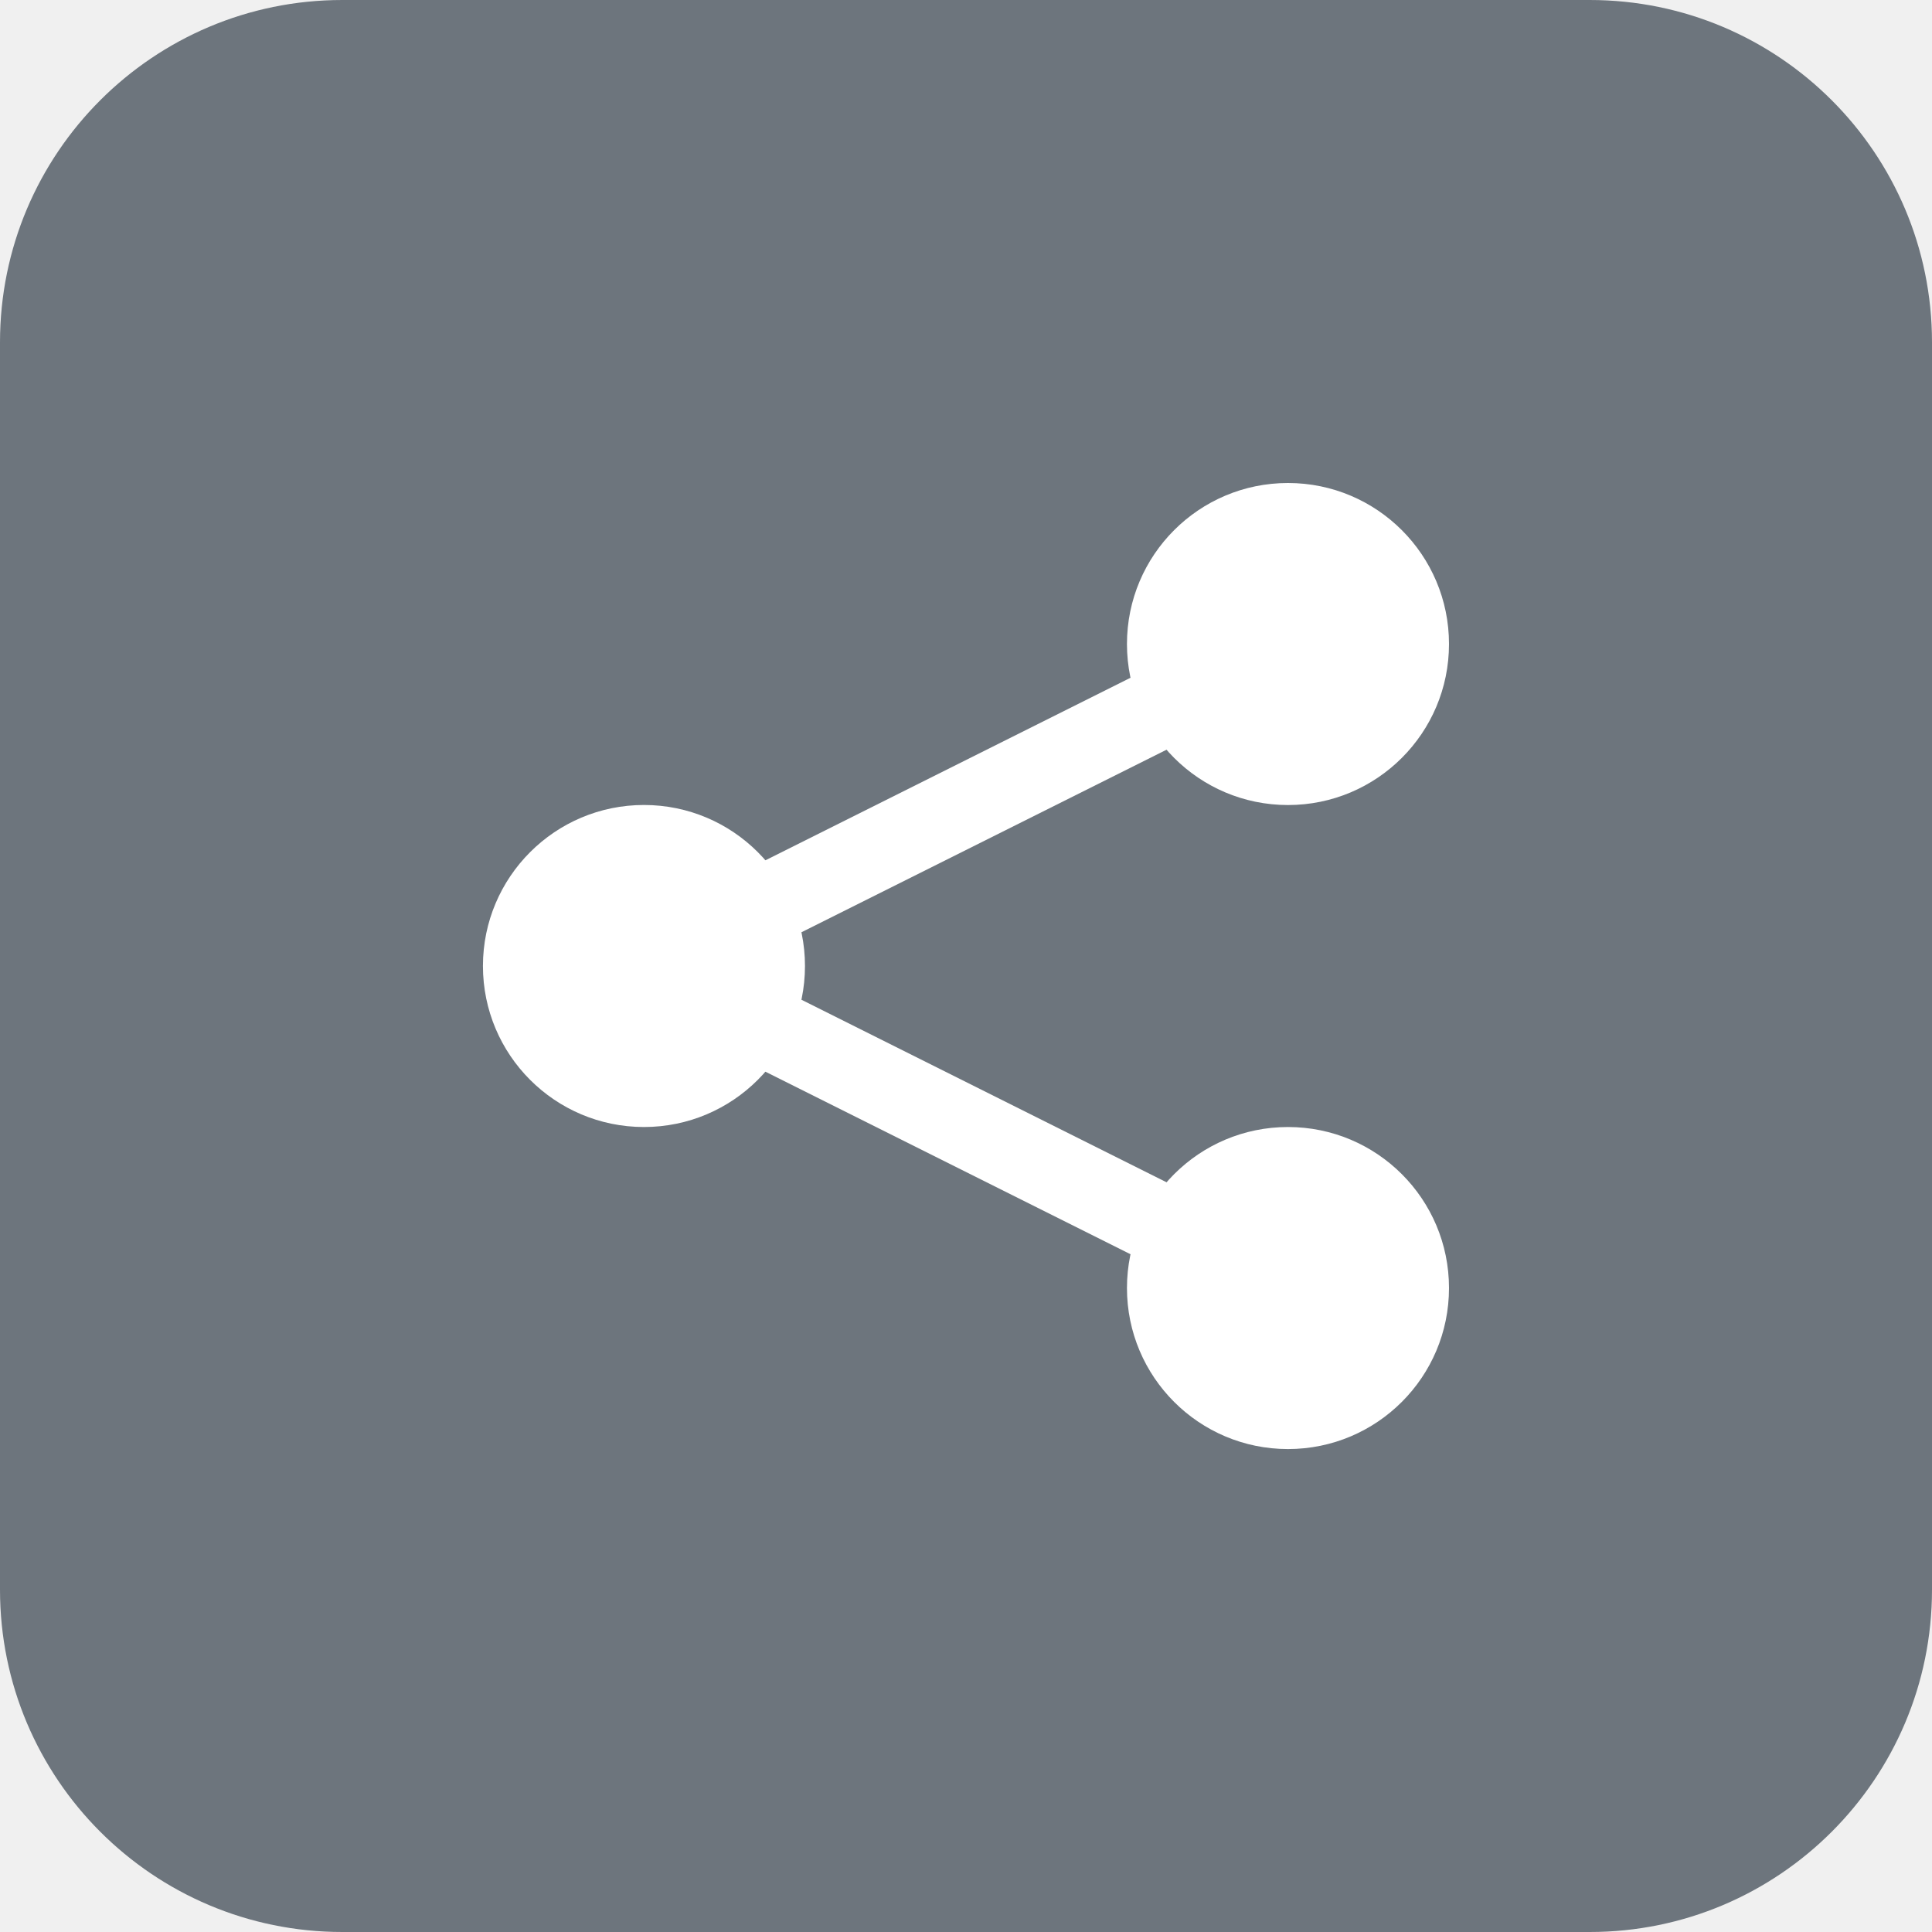
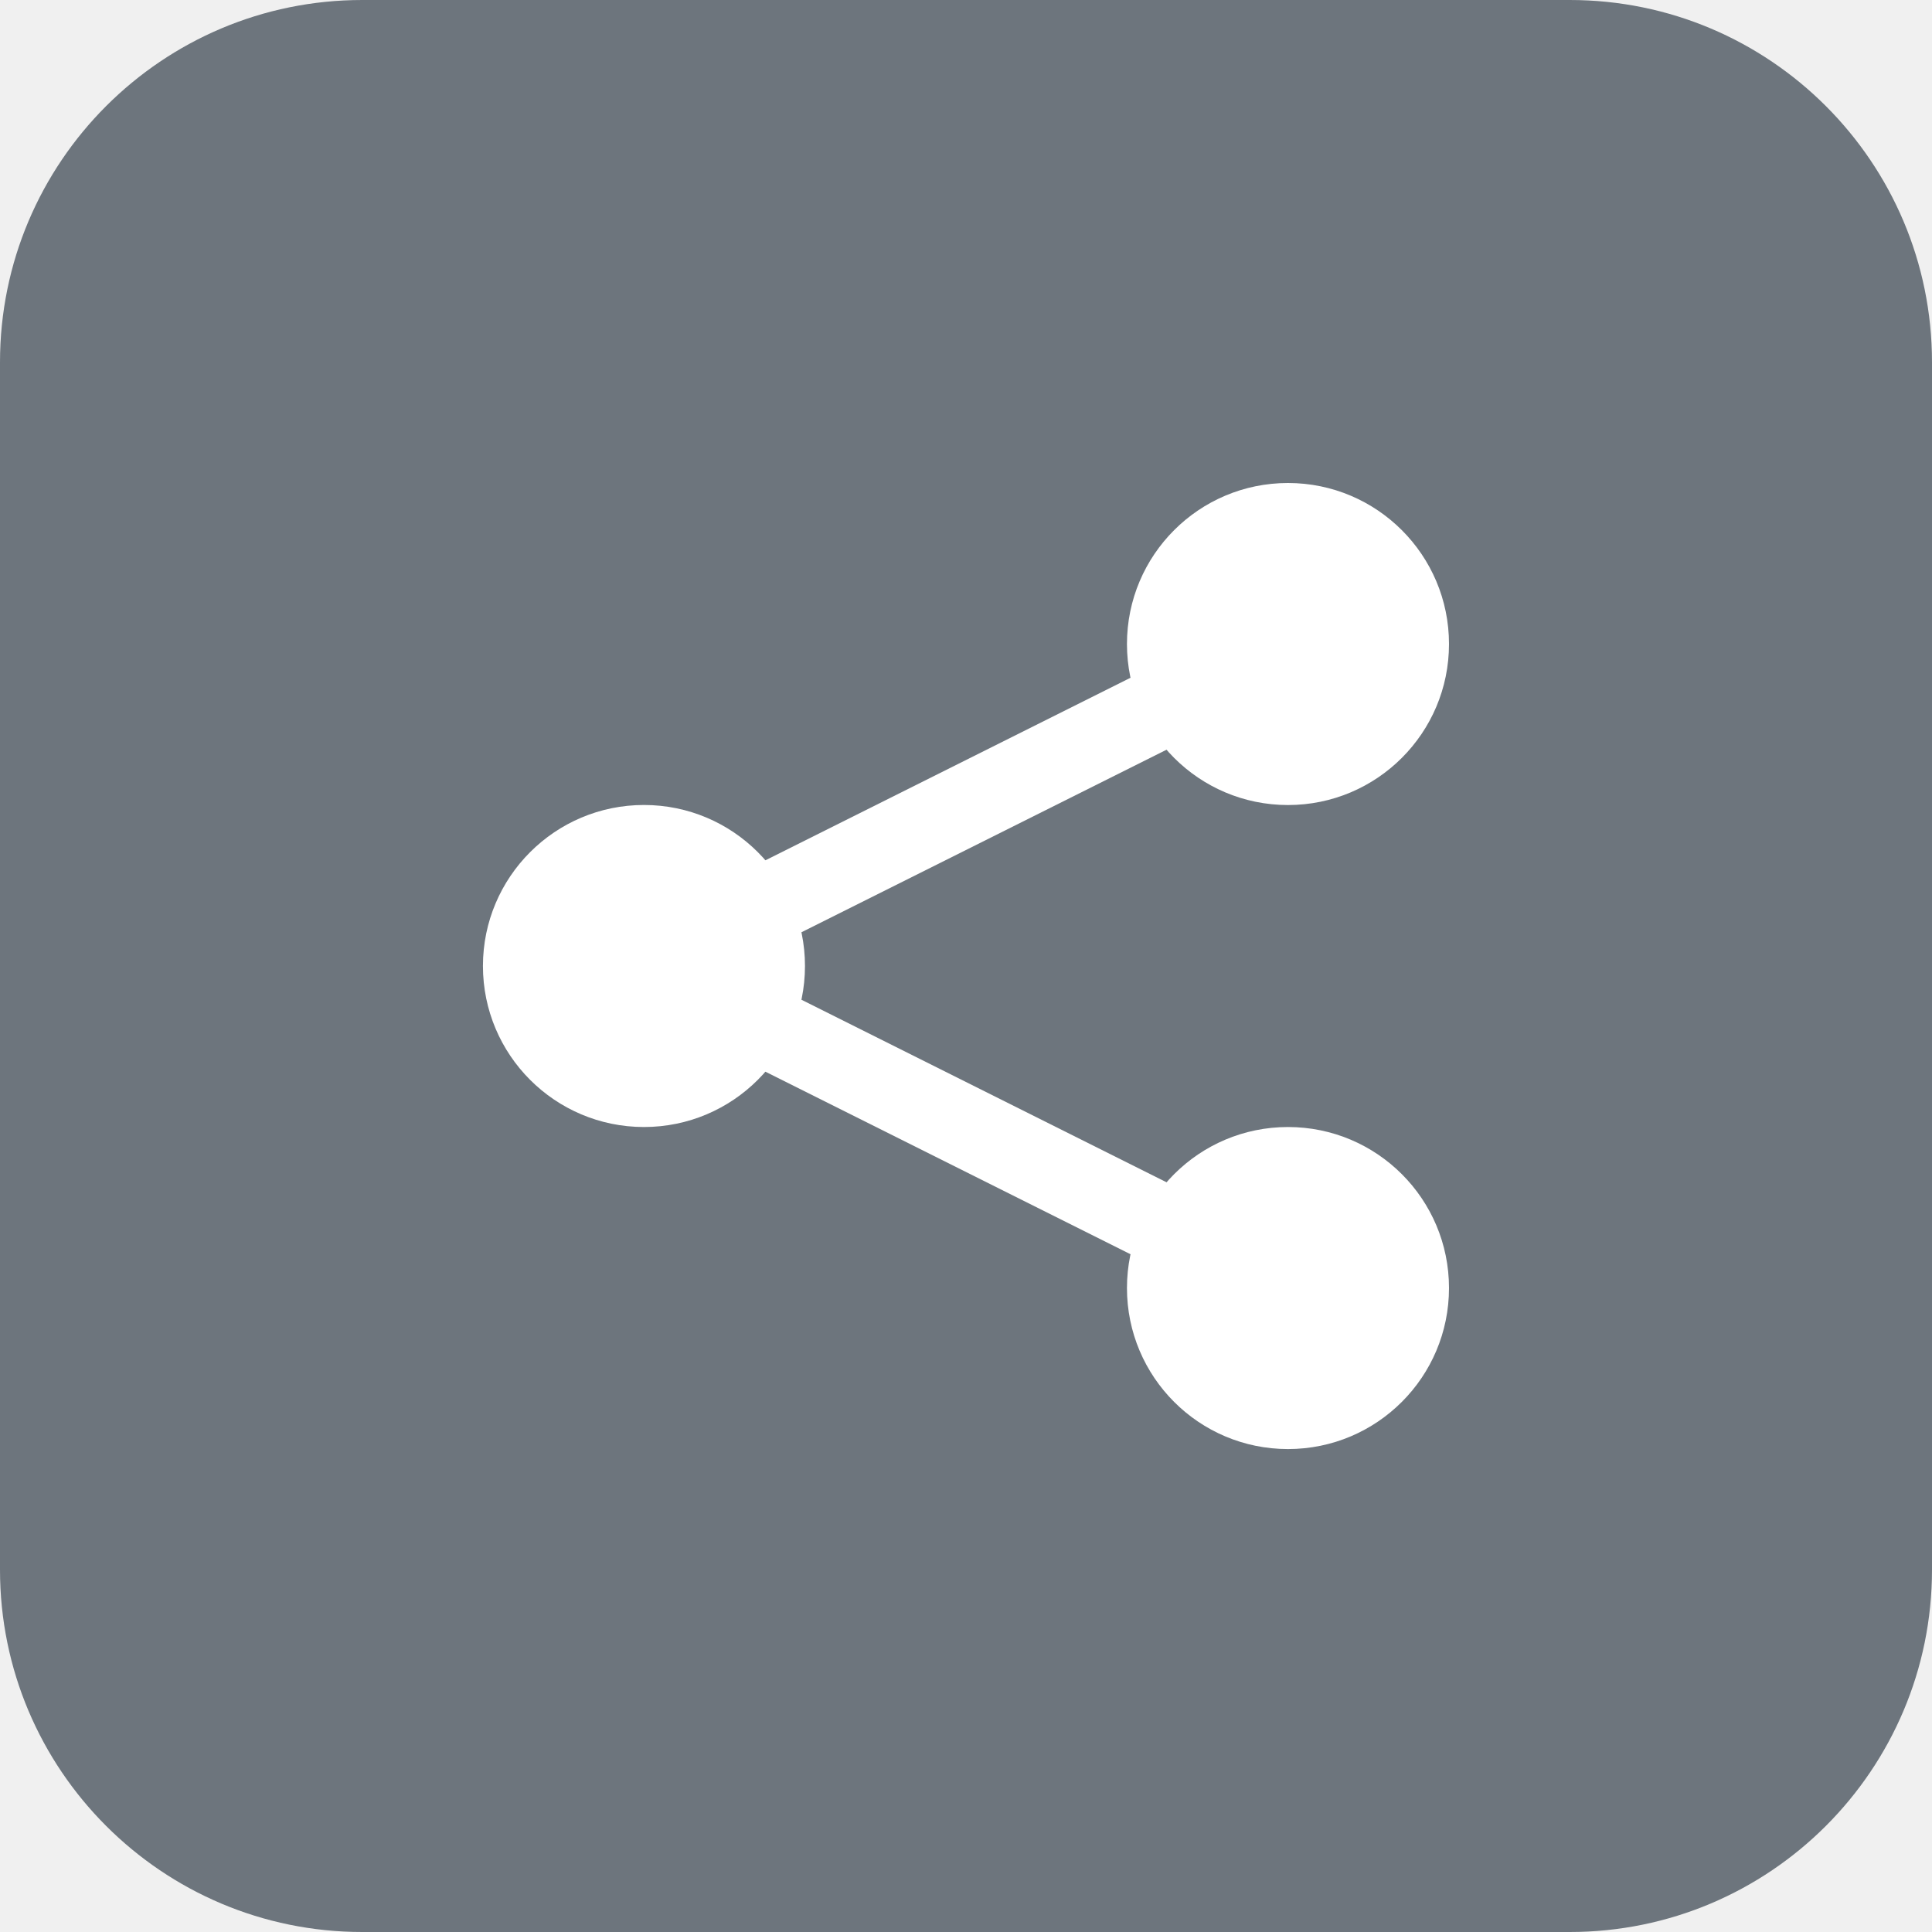
- <svg xmlns="http://www.w3.org/2000/svg" id="_圖層_1" data-name="圖層_1" version="1.1" viewBox="0 0 320 320">
+ <svg xmlns="http://www.w3.org/2000/svg" id="_圖層_1" version="1.1" viewBox="0 0 320 320">
  <defs>
    <style>
      .st0 {
        fill: none;
        stroke: #fff;
        stroke-miterlimit: 10;
        stroke-width: 13.33px;
      }

      .st1 {
        fill: #fff;
      }

      .st2 {
        fill: #6d757d;
      }
    </style>
  </defs>
-   <rect class="st2" y="0" width="320" height="320" rx="56.69" ry="56.69" />
-   <path class="st1" d="M213.33,80c-14.73,0-26.67,11.94-26.67,26.67s11.94,26.67,26.67,26.67,26.67-11.94,26.67-26.67h0c0-14.73-11.94-26.67-26.67-26.67ZM213.33,186.67c-14.73,0-26.67,11.94-26.67,26.67s11.94,26.67,26.67,26.67,26.67-11.94,26.67-26.67h0c0-14.74-11.94-26.67-26.67-26.67ZM106.67,133.33c-14.73,0-26.67,11.93-26.68,26.66,0,14.73,11.93,26.67,26.66,26.68,14.73,0,26.67-11.93,26.68-26.66h0c0-14.74-11.93-26.67-26.66-26.68Z" />
+   <rect class="st2" width="320" height="320" rx="60" ry="60" />
+   <path class="st1" d="M213.33,80c-14.73,0-26.67,11.94-26.67,26.67s11.94,26.67,26.67,26.67,26.67-11.94,26.67-26.67h0c0-14.73-11.94-26.67-26.67-26.67ZM213.33,186.67c-14.73,0-26.67,11.94-26.67,26.67s11.94,26.67,26.67,26.67,26.67-11.94,26.67-26.67h0c0-14.74-11.94-26.67-26.67-26.67ZM106.67,133.33c-14.73,0-26.67,11.93-26.68,26.66,0,14.73,11.93,26.67,26.66,26.68,14.73,0,26.67-11.93,26.68-26.66h0c0-14.74-11.93-26.67-26.66-26.68h0Z" />
  <path class="st0" d="M213.33,106.67l-106.66,53.33,106.66,53.33" />
</svg>
